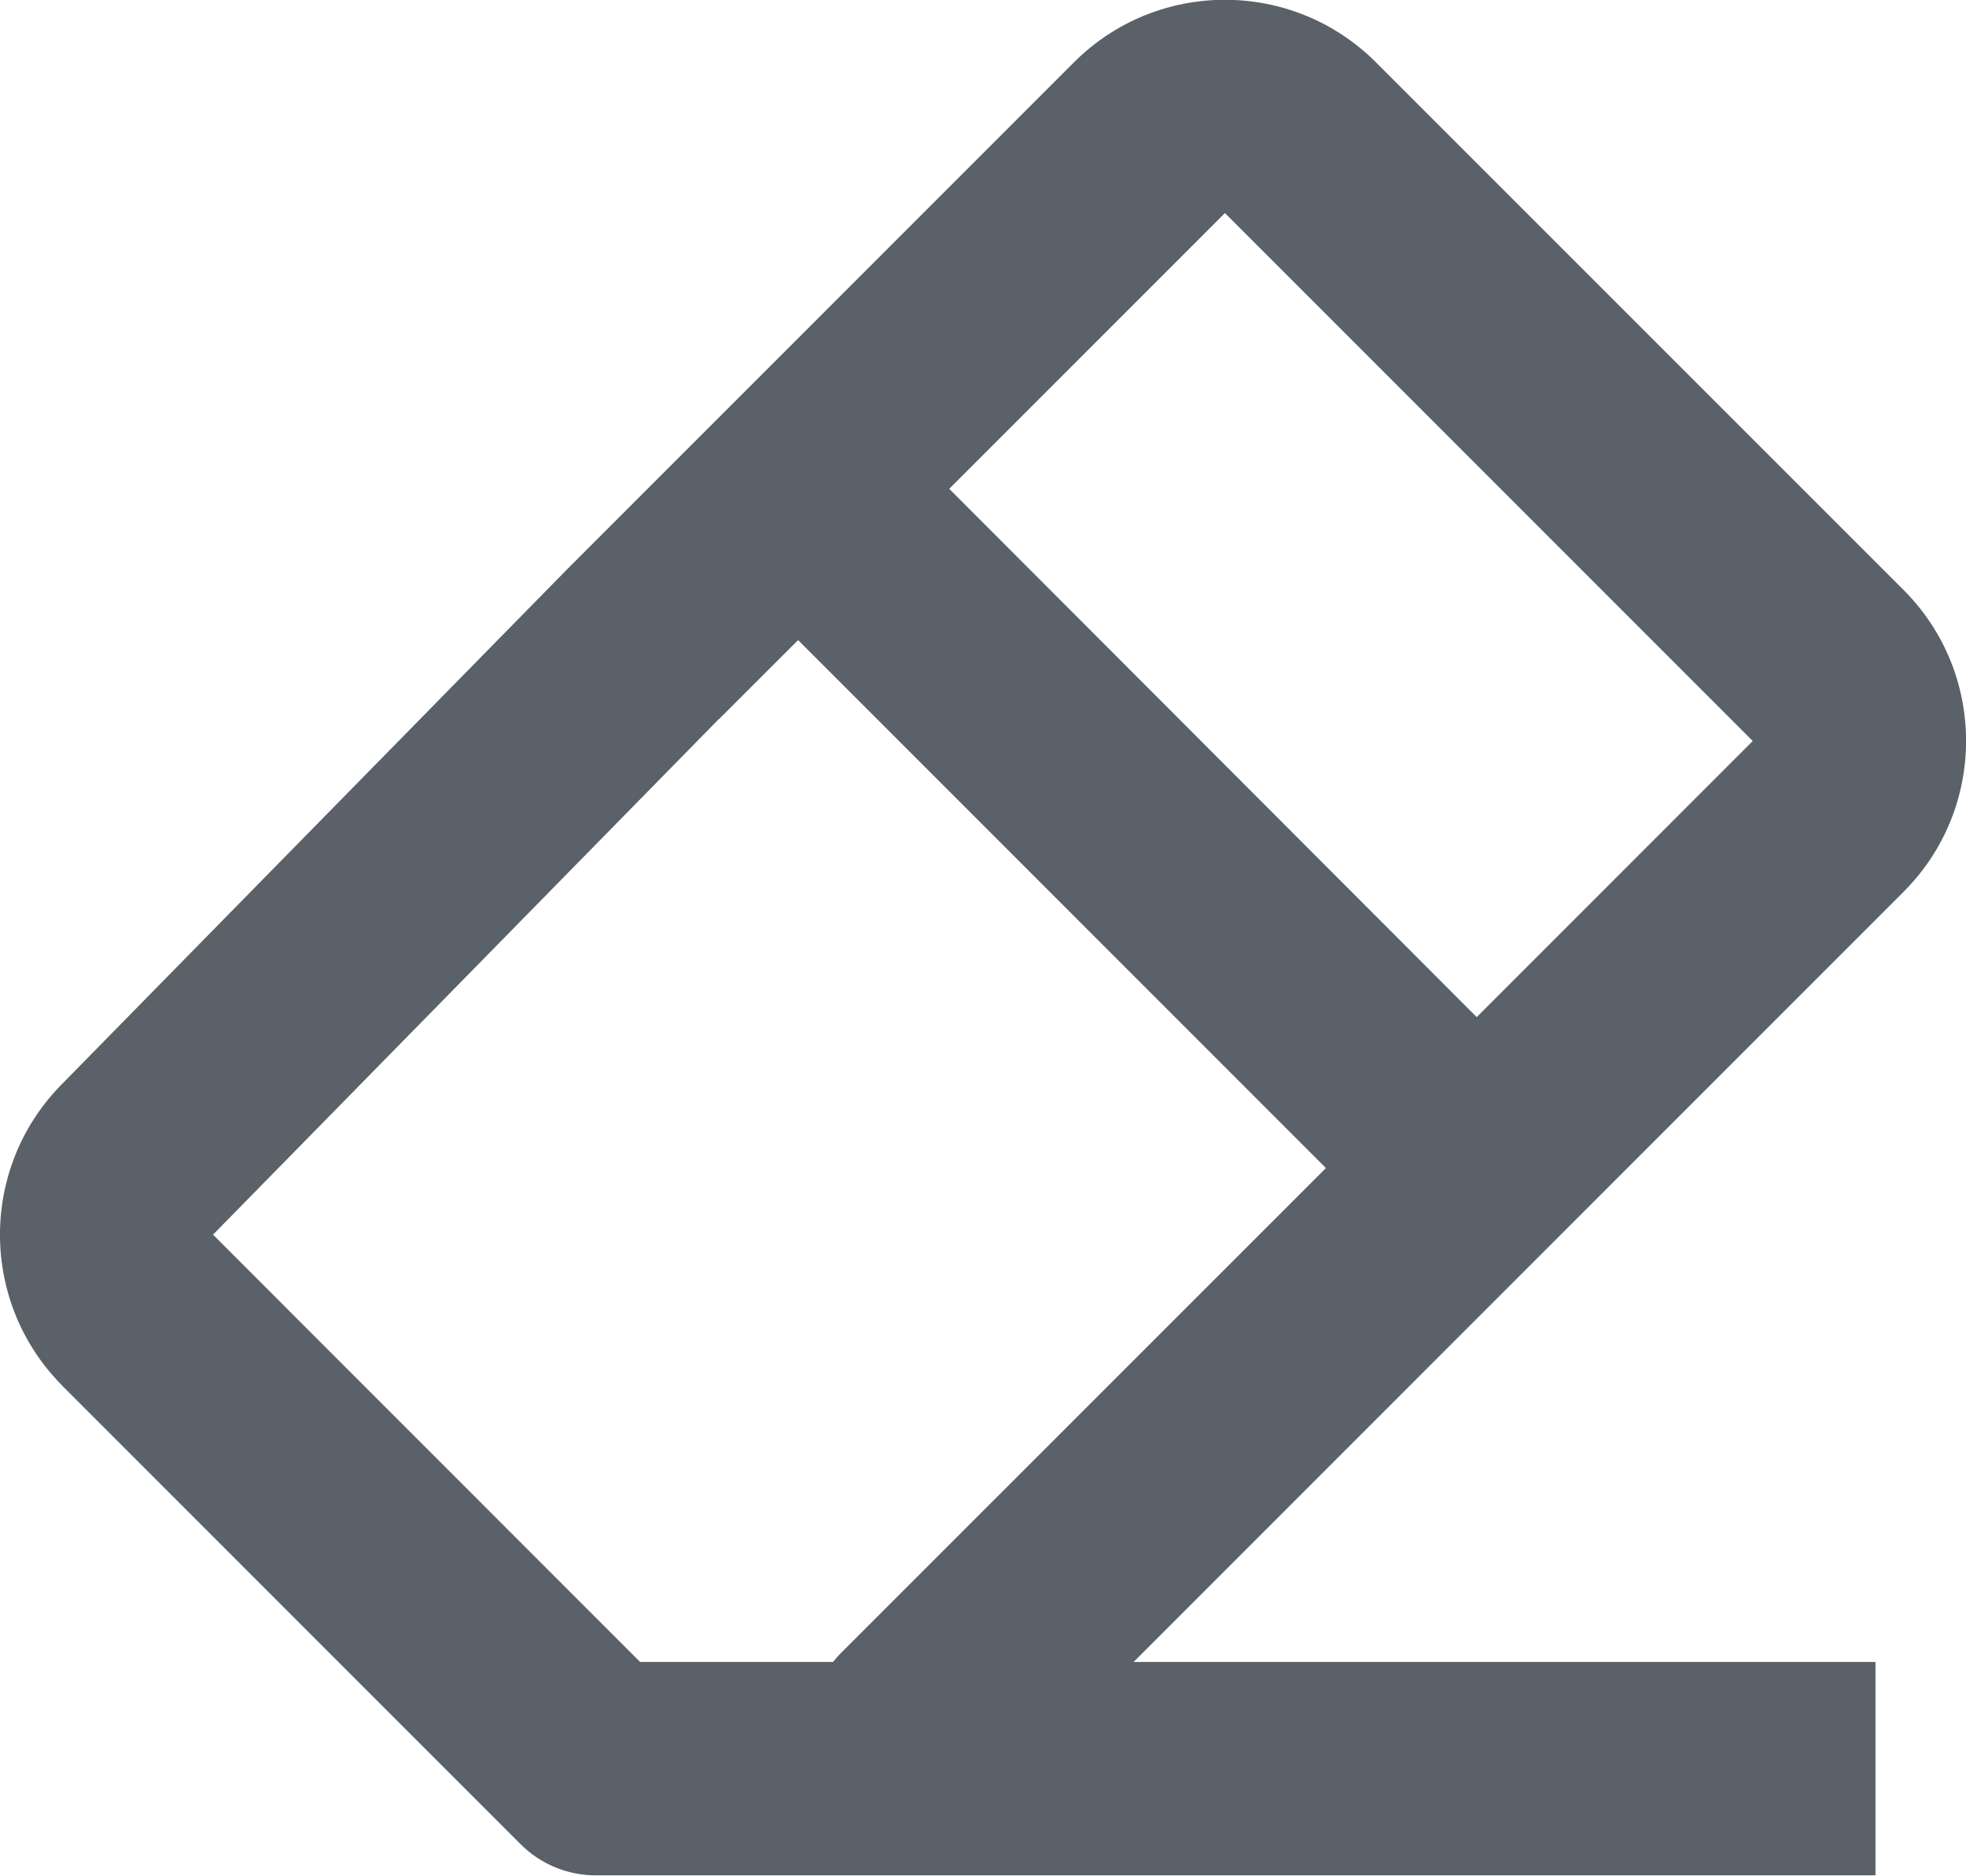
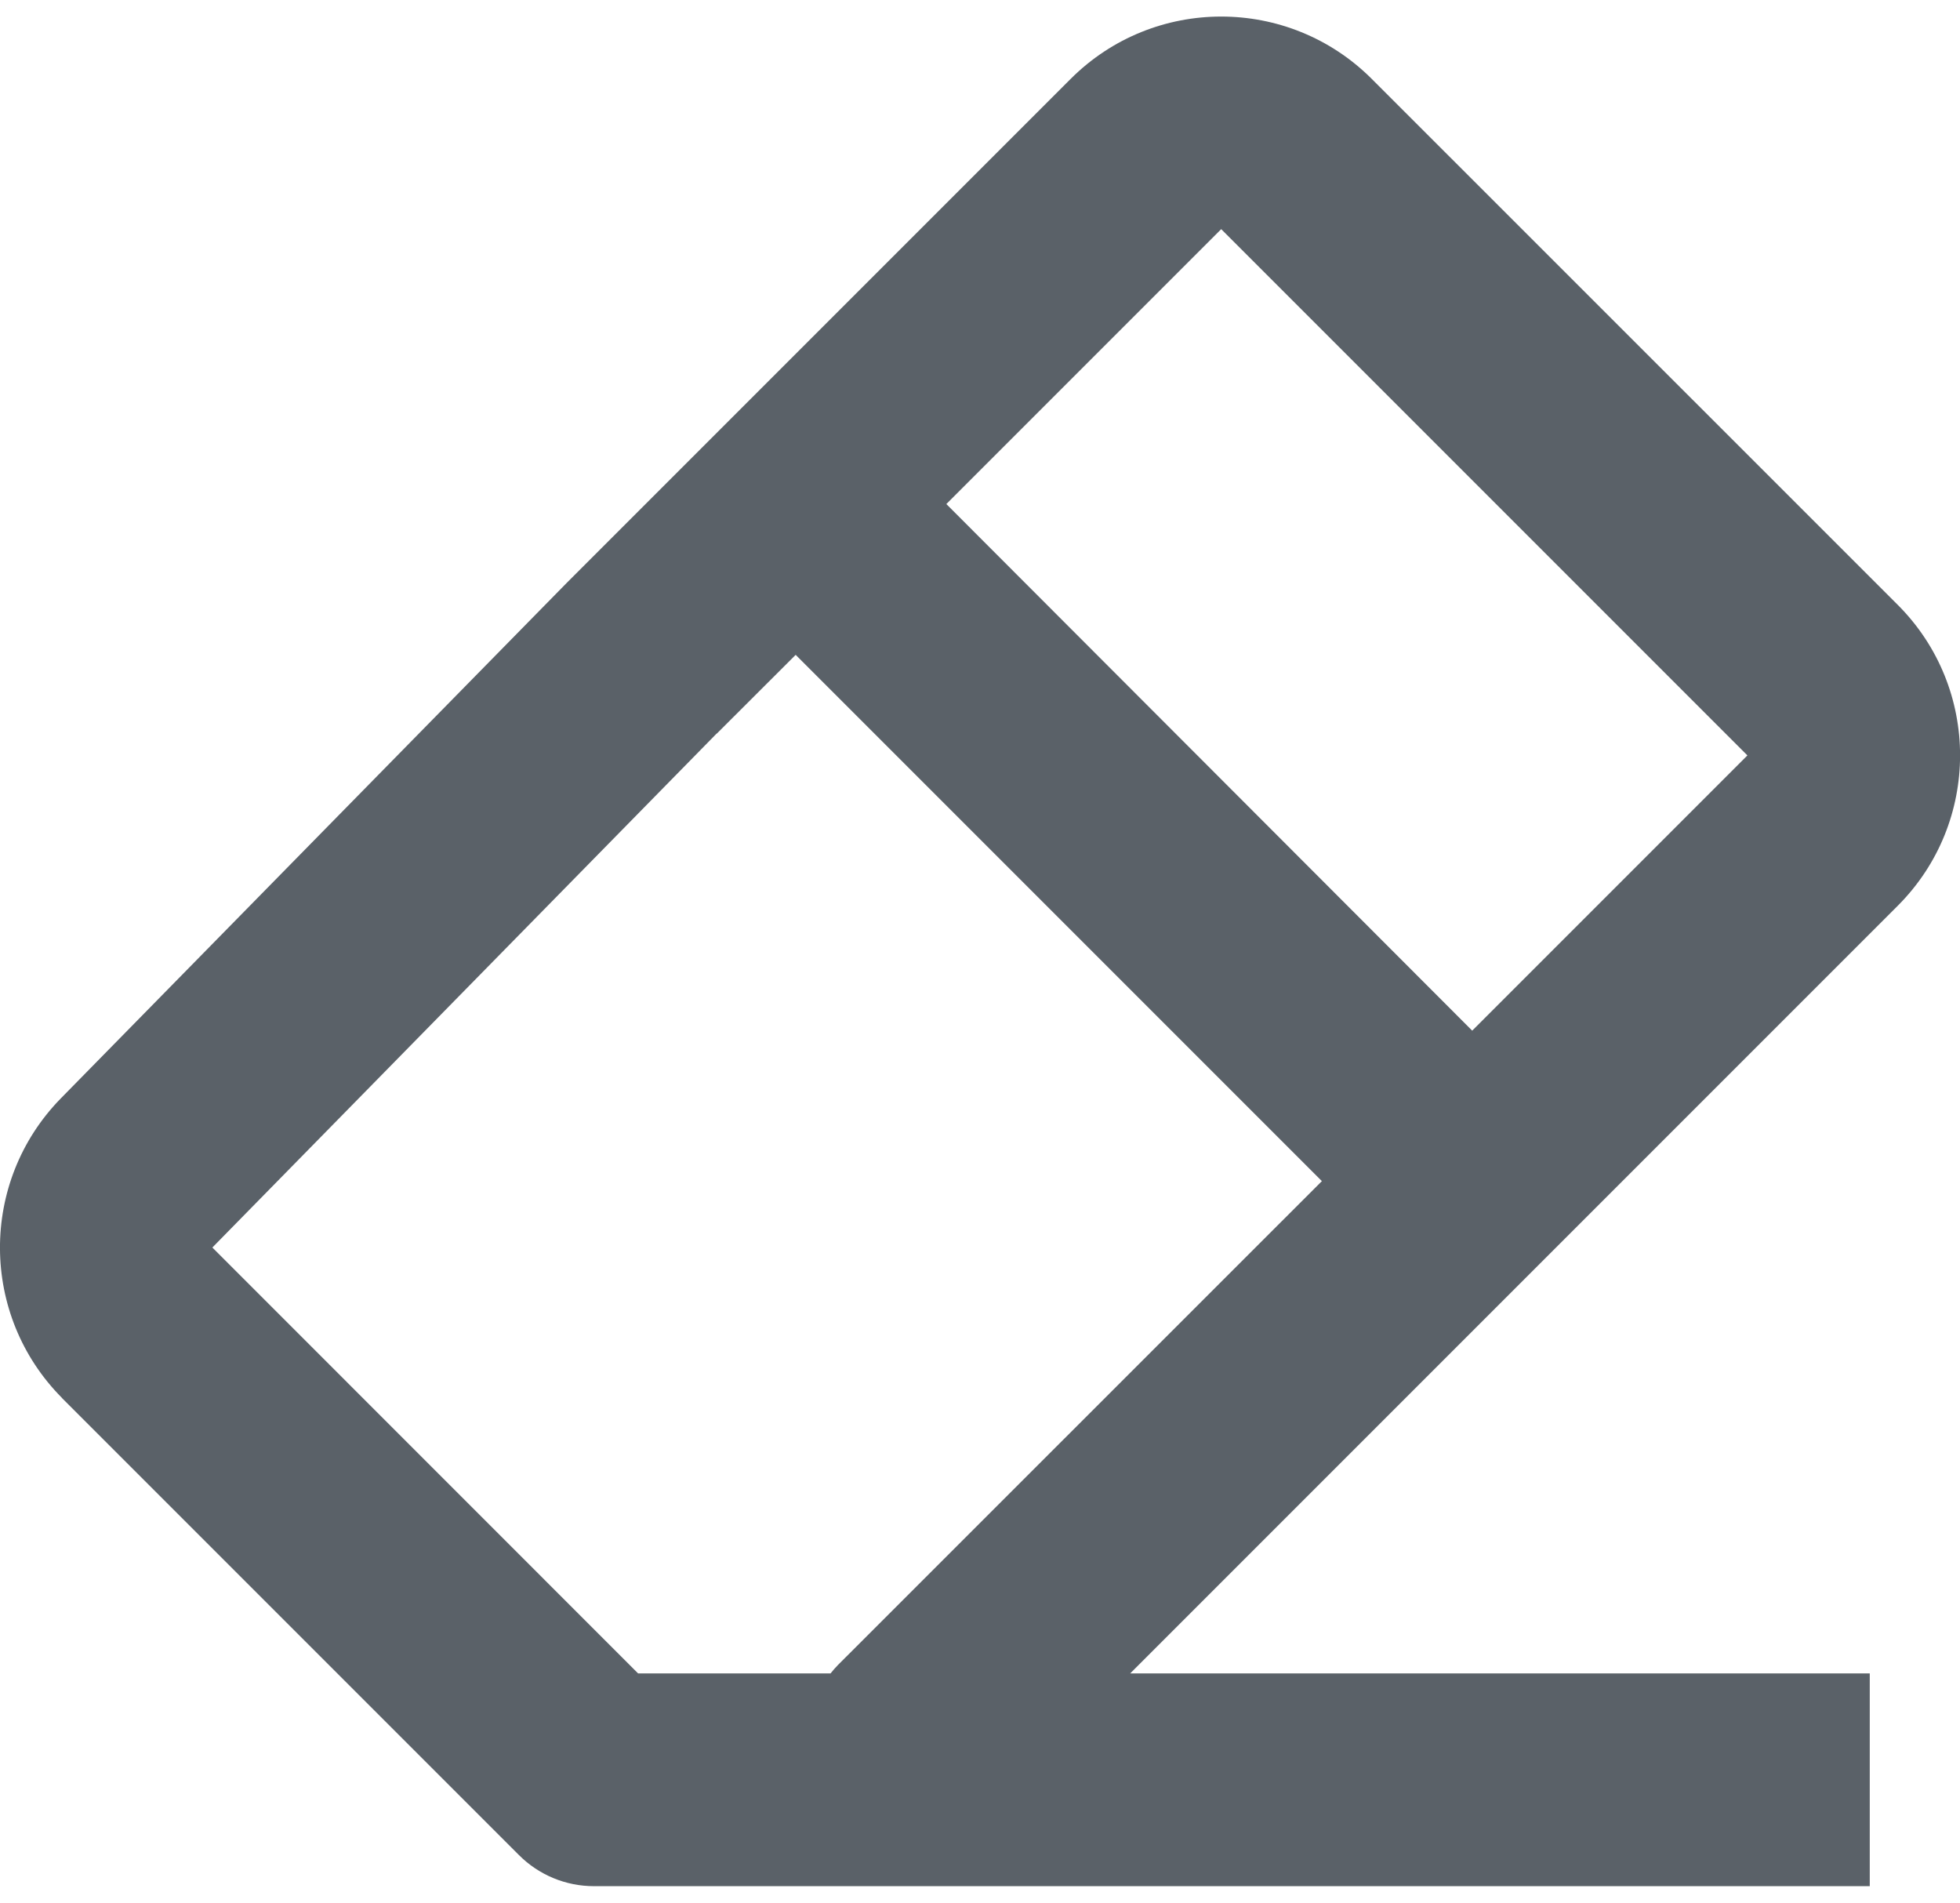
- <svg xmlns="http://www.w3.org/2000/svg" width="17.093" height="16.301" viewBox="0 0 17.093 16.301">
+ <svg xmlns="http://www.w3.org/2000/svg" width="27.093" height="26.301" viewBox="0 0 17.093 16.301">
  <path id="bx-eraser" d="M2.543,14.46l3.985,3.985a.923.923,0,0,0,.655.272H18.309V16.862h-6.45l6.695-6.695a1.855,1.855,0,0,0,0-2.622l-4.59-4.589a1.857,1.857,0,0,0-2.622,0l-4.4,4.4L2.532,11.849a1.86,1.86,0,0,0,.011,2.61ZM12.653,4.268l4.589,4.589-2.4,2.4L10.256,6.665l2.4-2.4Zm-4.4,4.4.689-.688,4.589,4.589L9.31,16.789a.951.951,0,0,0-.064.073H7.568L3.855,13.148l4.4-4.484Z" transform="translate(-2.003 -2.416)" fill="#5a6168" />
</svg>
